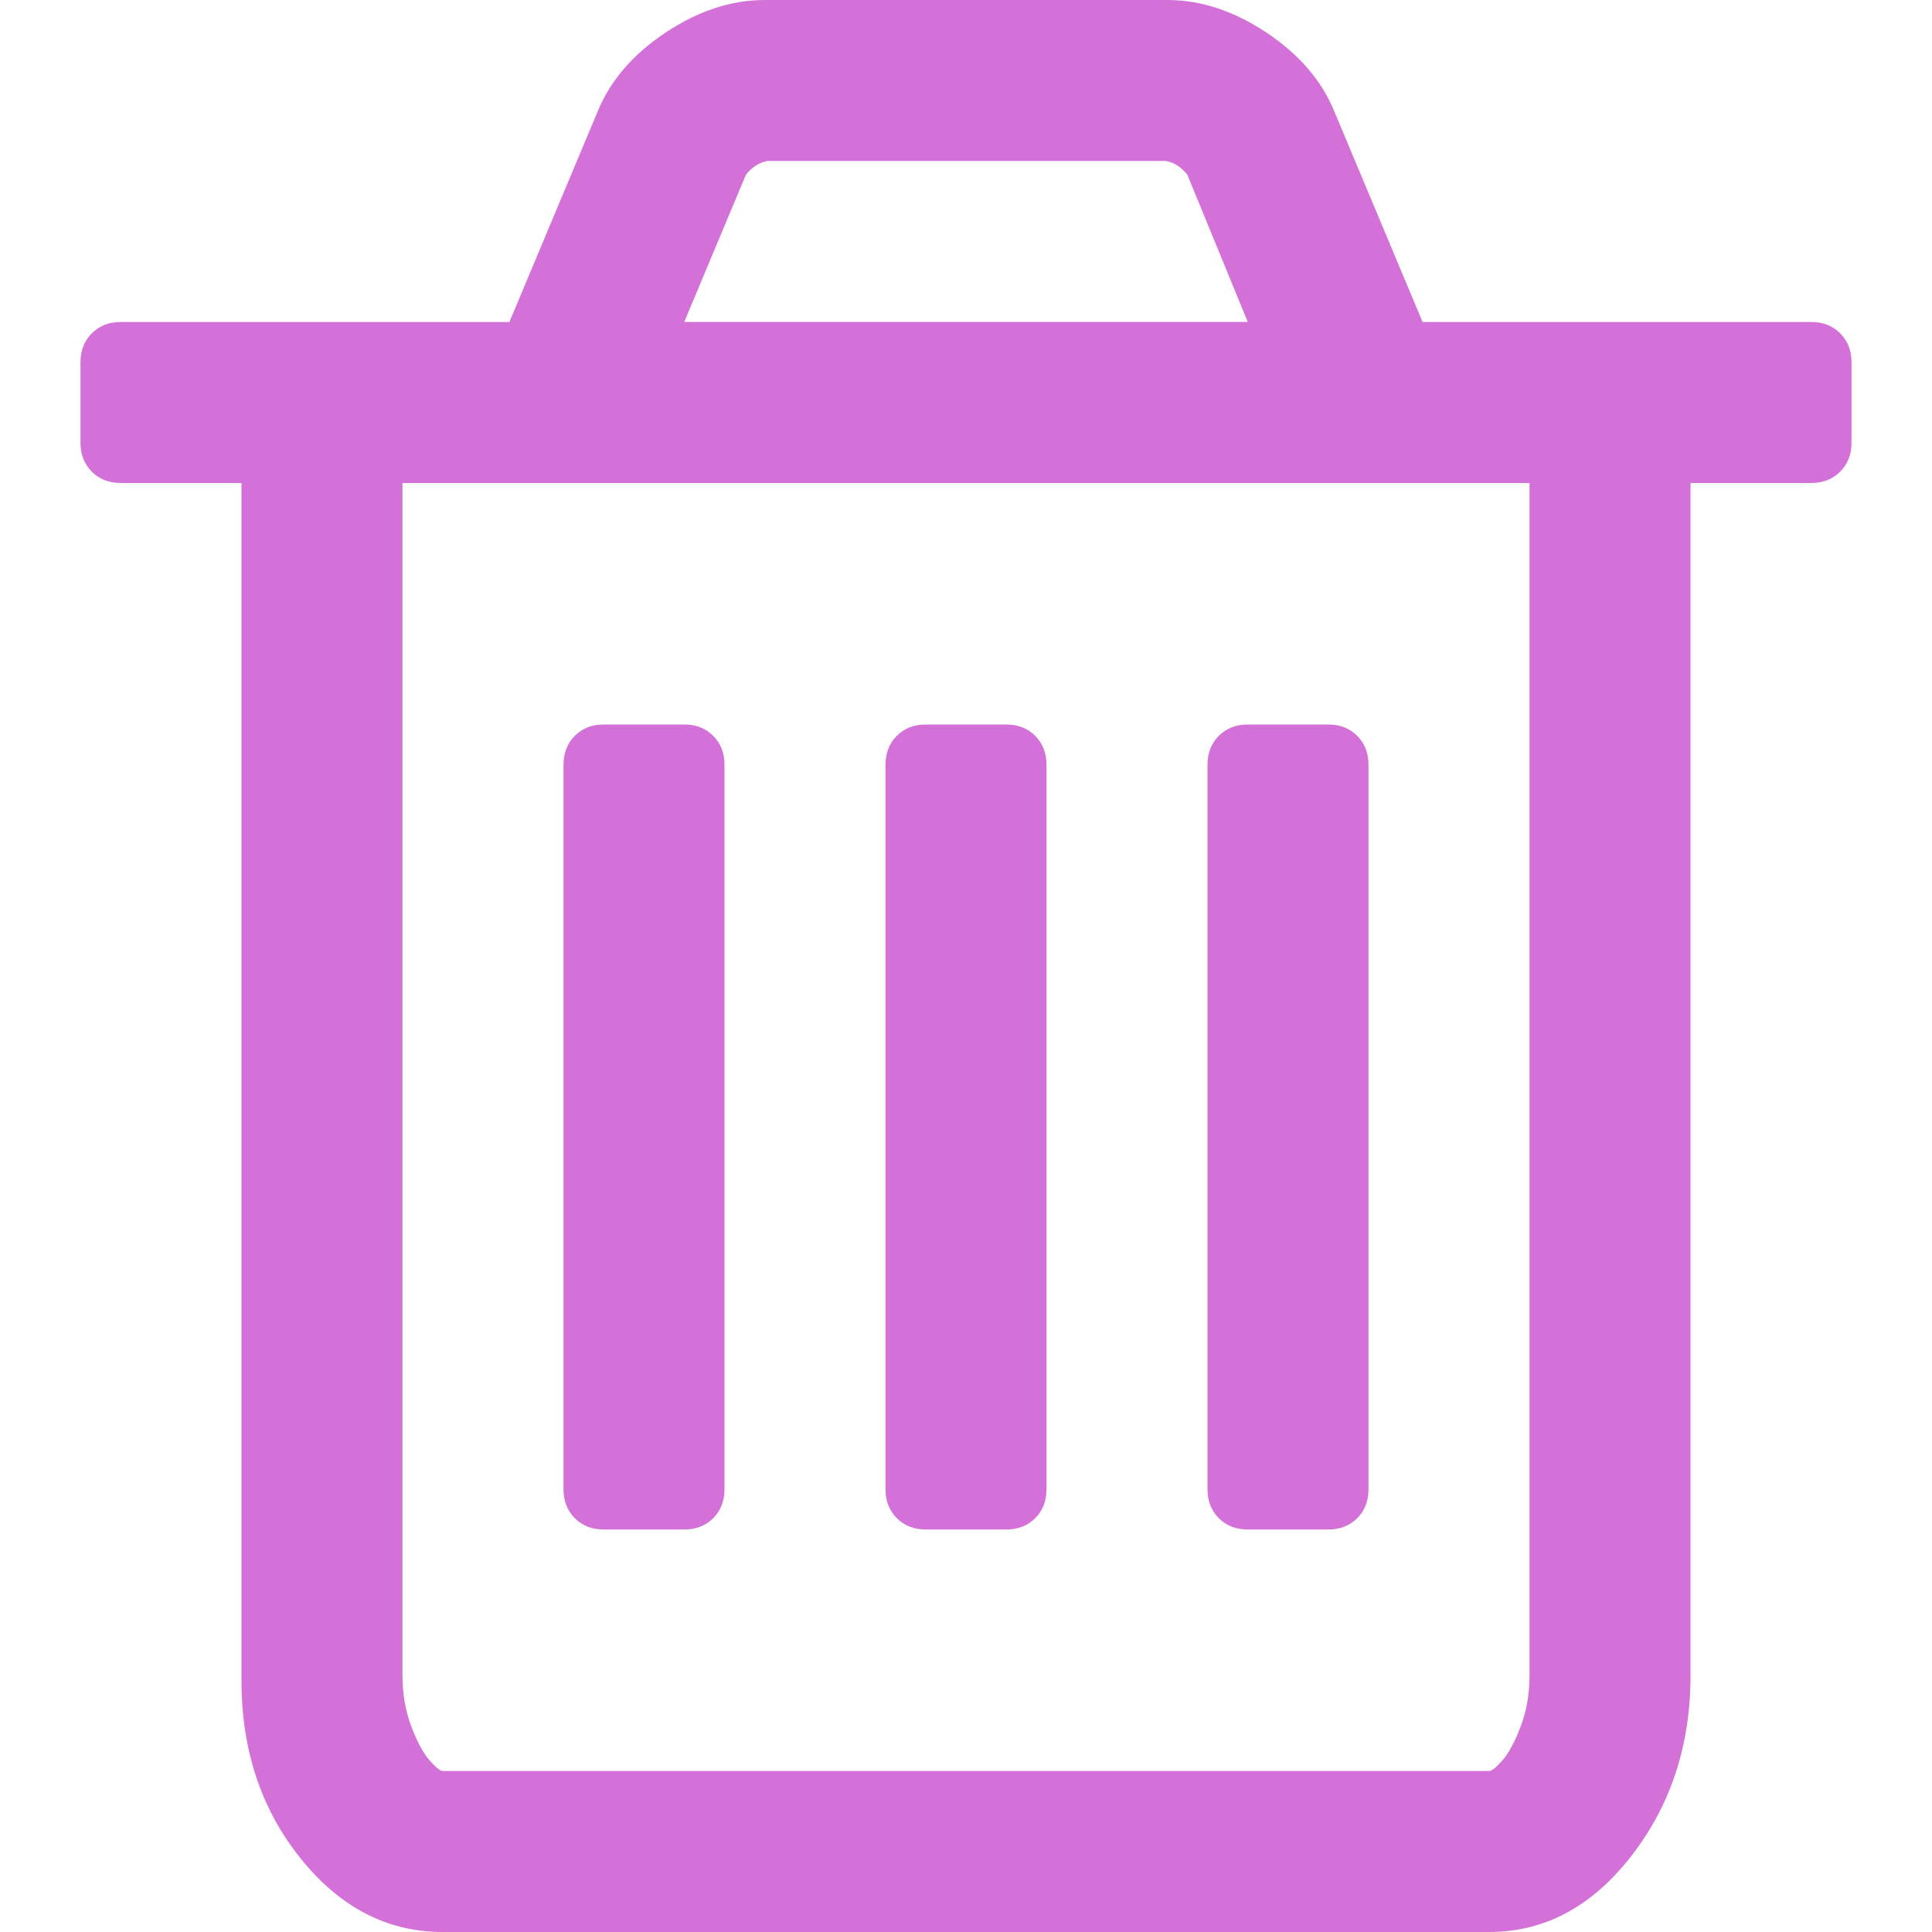
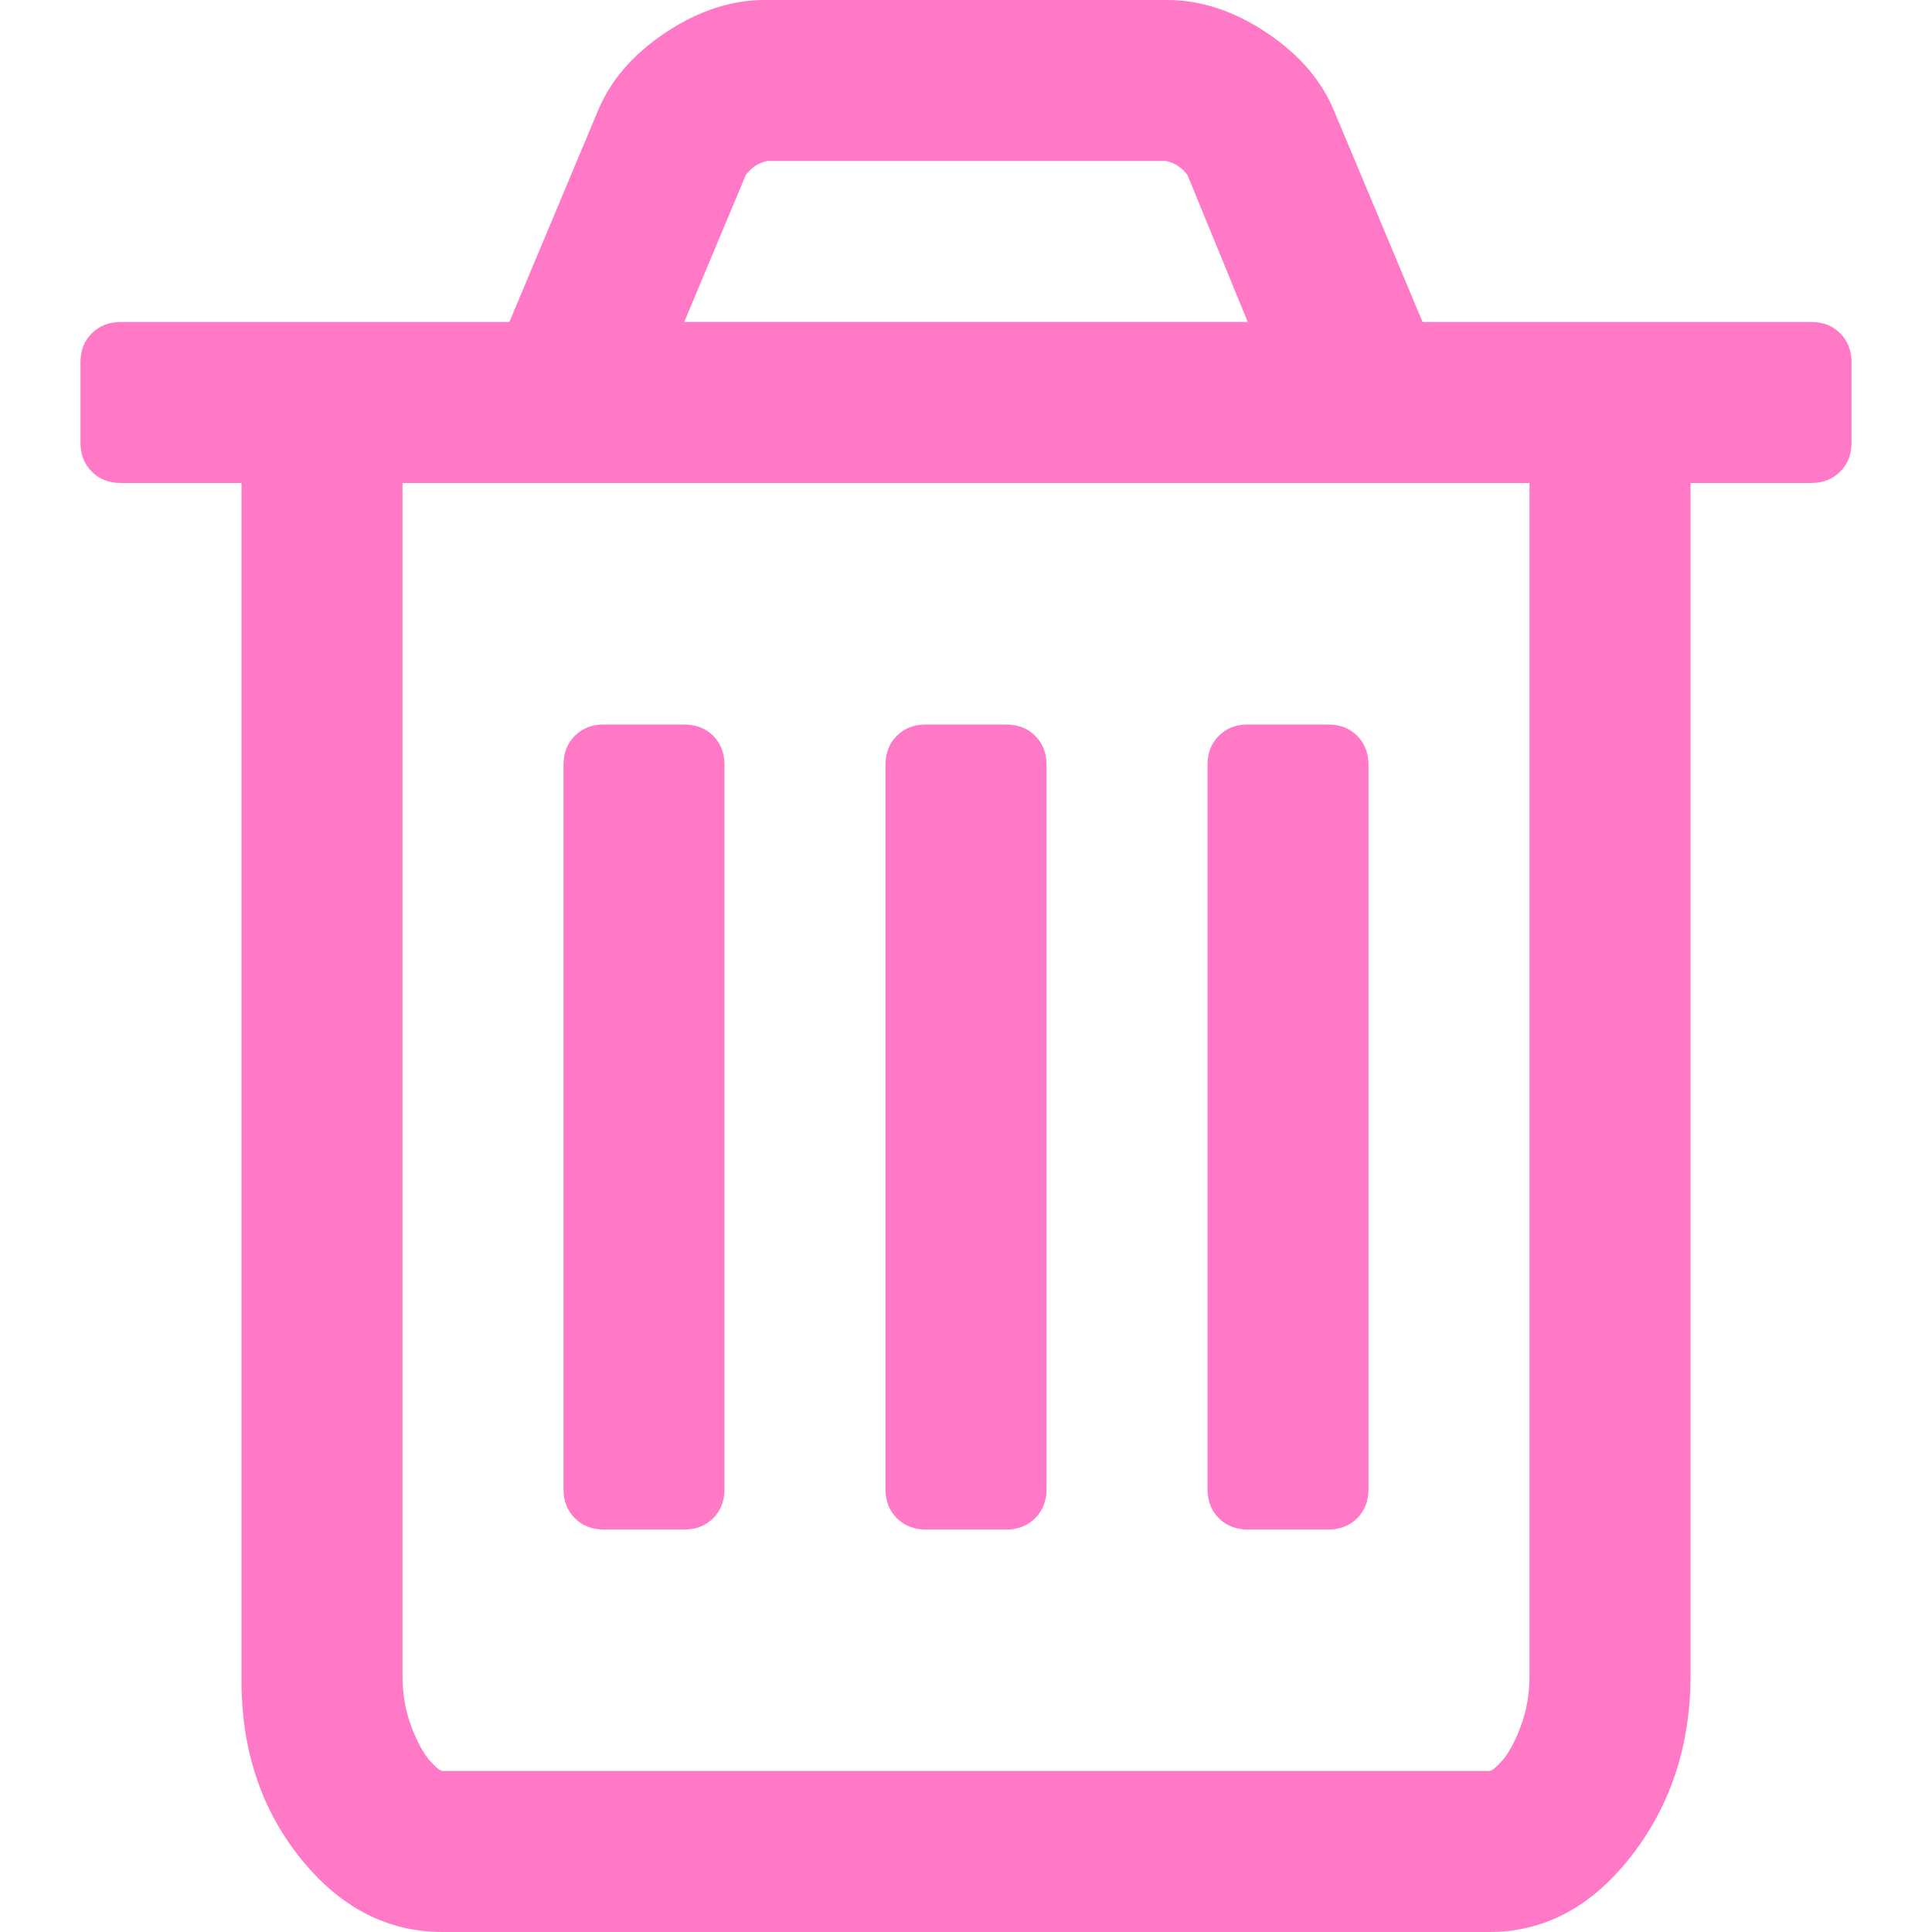
<svg xmlns="http://www.w3.org/2000/svg" version="1.1" id="Capa_1" x="0px" y="0px" width="25px" height="25px" viewBox="0 0 438.529 438.529" style="enable-background:new 0 0 438.529 438.529;" xml:space="preserve">
  <g>
    <g>
-       <path d="M417.689,75.654c-1.711-1.709-3.901-2.568-6.563-2.568h-88.224L302.917,25.41c-2.854-7.044-7.994-13.04-15.413-17.989    C280.078,2.473,272.556,0,264.945,0h-91.363c-7.611,0-15.131,2.473-22.554,7.421c-7.424,4.949-12.563,10.944-15.419,17.989    l-19.985,47.676h-88.22c-2.667,0-4.853,0.859-6.567,2.568c-1.709,1.713-2.568,3.903-2.568,6.567v18.274    c0,2.664,0.855,4.854,2.568,6.564c1.714,1.712,3.904,2.568,6.567,2.568h27.406v271.8c0,15.803,4.473,29.266,13.418,40.398    c8.947,11.139,19.701,16.703,32.264,16.703h237.542c12.566,0,23.319-5.756,32.265-17.268c8.945-11.52,13.415-25.174,13.415-40.971    V109.627h27.411c2.662,0,4.853-0.856,6.563-2.568c1.708-1.709,2.57-3.9,2.57-6.564V82.221    C420.26,79.557,419.397,77.367,417.689,75.654z M169.301,39.678c1.331-1.712,2.95-2.762,4.853-3.14h90.504    c1.903,0.381,3.525,1.43,4.854,3.14l13.709,33.404H155.311L169.301,39.678z M347.173,380.291c0,4.186-0.664,8.042-1.999,11.561    c-1.334,3.518-2.717,6.088-4.141,7.706c-1.431,1.622-2.423,2.427-2.998,2.427H100.493c-0.571,0-1.565-0.805-2.996-2.427    c-1.429-1.618-2.81-4.188-4.143-7.706c-1.331-3.519-1.997-7.379-1.997-11.561V109.627h255.815V380.291z" id="id_101" style="fill: #d471d9;" />
-       <path d="M137.04,347.172h18.271c2.667,0,4.858-0.855,6.567-2.567c1.709-1.718,2.568-3.901,2.568-6.57V173.581    c0-2.663-0.859-4.853-2.568-6.567c-1.714-1.709-3.899-2.565-6.567-2.565H137.04c-2.667,0-4.854,0.855-6.567,2.565    c-1.711,1.714-2.568,3.904-2.568,6.567v164.454c0,2.669,0.854,4.853,2.568,6.57C132.186,346.316,134.373,347.172,137.04,347.172z" id="id_102" style="fill: #d471d9;" />
-       <path d="M210.129,347.172h18.271c2.666,0,4.856-0.855,6.564-2.567c1.718-1.718,2.569-3.901,2.569-6.57V173.581    c0-2.663-0.852-4.853-2.569-6.567c-1.708-1.709-3.898-2.565-6.564-2.565h-18.271c-2.664,0-4.854,0.855-6.567,2.565    c-1.714,1.714-2.568,3.904-2.568,6.567v164.454c0,2.669,0.854,4.853,2.568,6.57C205.274,346.316,207.465,347.172,210.129,347.172z    " id="id_103" style="fill: #d471d9;" />
-       <path d="M283.22,347.172h18.268c2.669,0,4.859-0.855,6.57-2.567c1.711-1.718,2.562-3.901,2.562-6.57V173.581    c0-2.663-0.852-4.853-2.562-6.567c-1.711-1.709-3.901-2.565-6.57-2.565H283.22c-2.67,0-4.853,0.855-6.571,2.565    c-1.711,1.714-2.566,3.904-2.566,6.567v164.454c0,2.669,0.855,4.853,2.566,6.57C278.367,346.316,280.55,347.172,283.22,347.172z" id="id_104" style="fill: #d471d9;" />
+       <path d="M417.689,75.654c-1.711-1.709-3.901-2.568-6.563-2.568h-88.224L302.917,25.41c-2.854-7.044-7.994-13.04-15.413-17.989    C280.078,2.473,272.556,0,264.945,0h-91.363c-7.611,0-15.131,2.473-22.554,7.421c-7.424,4.949-12.563,10.944-15.419,17.989    l-19.985,47.676h-88.22c-2.667,0-4.853,0.859-6.567,2.568c-1.709,1.713-2.568,3.903-2.568,6.567v18.274    c0,2.664,0.855,4.854,2.568,6.564c1.714,1.712,3.904,2.568,6.567,2.568h27.406v271.8c0,15.803,4.473,29.266,13.418,40.398    c8.947,11.139,19.701,16.703,32.264,16.703h237.542c12.566,0,23.319-5.756,32.265-17.268c8.945-11.52,13.415-25.174,13.415-40.971    V109.627h27.411c2.662,0,4.853-0.856,6.563-2.568c1.708-1.709,2.57-3.9,2.57-6.564V82.221    C420.26,79.557,419.397,77.367,417.689,75.654z M169.301,39.678c1.331-1.712,2.95-2.762,4.853-3.14h90.504    c1.903,0.381,3.525,1.43,4.854,3.14l13.709,33.404H155.311L169.301,39.678z M347.173,380.291c0,4.186-0.664,8.042-1.999,11.561    c-1.334,3.518-2.717,6.088-4.141,7.706c-1.431,1.622-2.423,2.427-2.998,2.427H100.493c-0.571,0-1.565-0.805-2.996-2.427    c-1.429-1.618-2.81-4.188-4.143-7.706c-1.331-3.519-1.997-7.379-1.997-11.561V109.627h255.815V380.291z" id="id_101" style="fill: #ff79c6;" />
+       <path d="M137.04,347.172h18.271c2.667,0,4.858-0.855,6.567-2.567c1.709-1.718,2.568-3.901,2.568-6.57V173.581    c0-2.663-0.859-4.853-2.568-6.567c-1.714-1.709-3.899-2.565-6.567-2.565H137.04c-2.667,0-4.854,0.855-6.567,2.565    c-1.711,1.714-2.568,3.904-2.568,6.567v164.454c0,2.669,0.854,4.853,2.568,6.57C132.186,346.316,134.373,347.172,137.04,347.172z" id="id_102" style="fill: #ff79c6;" />
+       <path d="M210.129,347.172h18.271c2.666,0,4.856-0.855,6.564-2.567c1.718-1.718,2.569-3.901,2.569-6.57V173.581    c0-2.663-0.852-4.853-2.569-6.567c-1.708-1.709-3.898-2.565-6.564-2.565h-18.271c-2.664,0-4.854,0.855-6.567,2.565    c-1.714,1.714-2.568,3.904-2.568,6.567v164.454c0,2.669,0.854,4.853,2.568,6.57C205.274,346.316,207.465,347.172,210.129,347.172z    " id="id_103" style="fill: #ff79c6;" />
+       <path d="M283.22,347.172h18.268c2.669,0,4.859-0.855,6.57-2.567c1.711-1.718,2.562-3.901,2.562-6.57V173.581    c0-2.663-0.852-4.853-2.562-6.567c-1.711-1.709-3.901-2.565-6.57-2.565H283.22c-2.67,0-4.853,0.855-6.571,2.565    c-1.711,1.714-2.566,3.904-2.566,6.567v164.454c0,2.669,0.855,4.853,2.566,6.57C278.367,346.316,280.55,347.172,283.22,347.172z" id="id_104" style="fill: #ff79c6;" />
    </g>
  </g>
  <g>
</g>
  <g>
</g>
  <g>
</g>
  <g>
</g>
  <g>
</g>
  <g>
</g>
  <g>
</g>
  <g>
</g>
  <g>
</g>
  <g>
</g>
  <g>
</g>
  <g>
</g>
  <g>
</g>
  <g>
</g>
  <g>
</g>
</svg>
